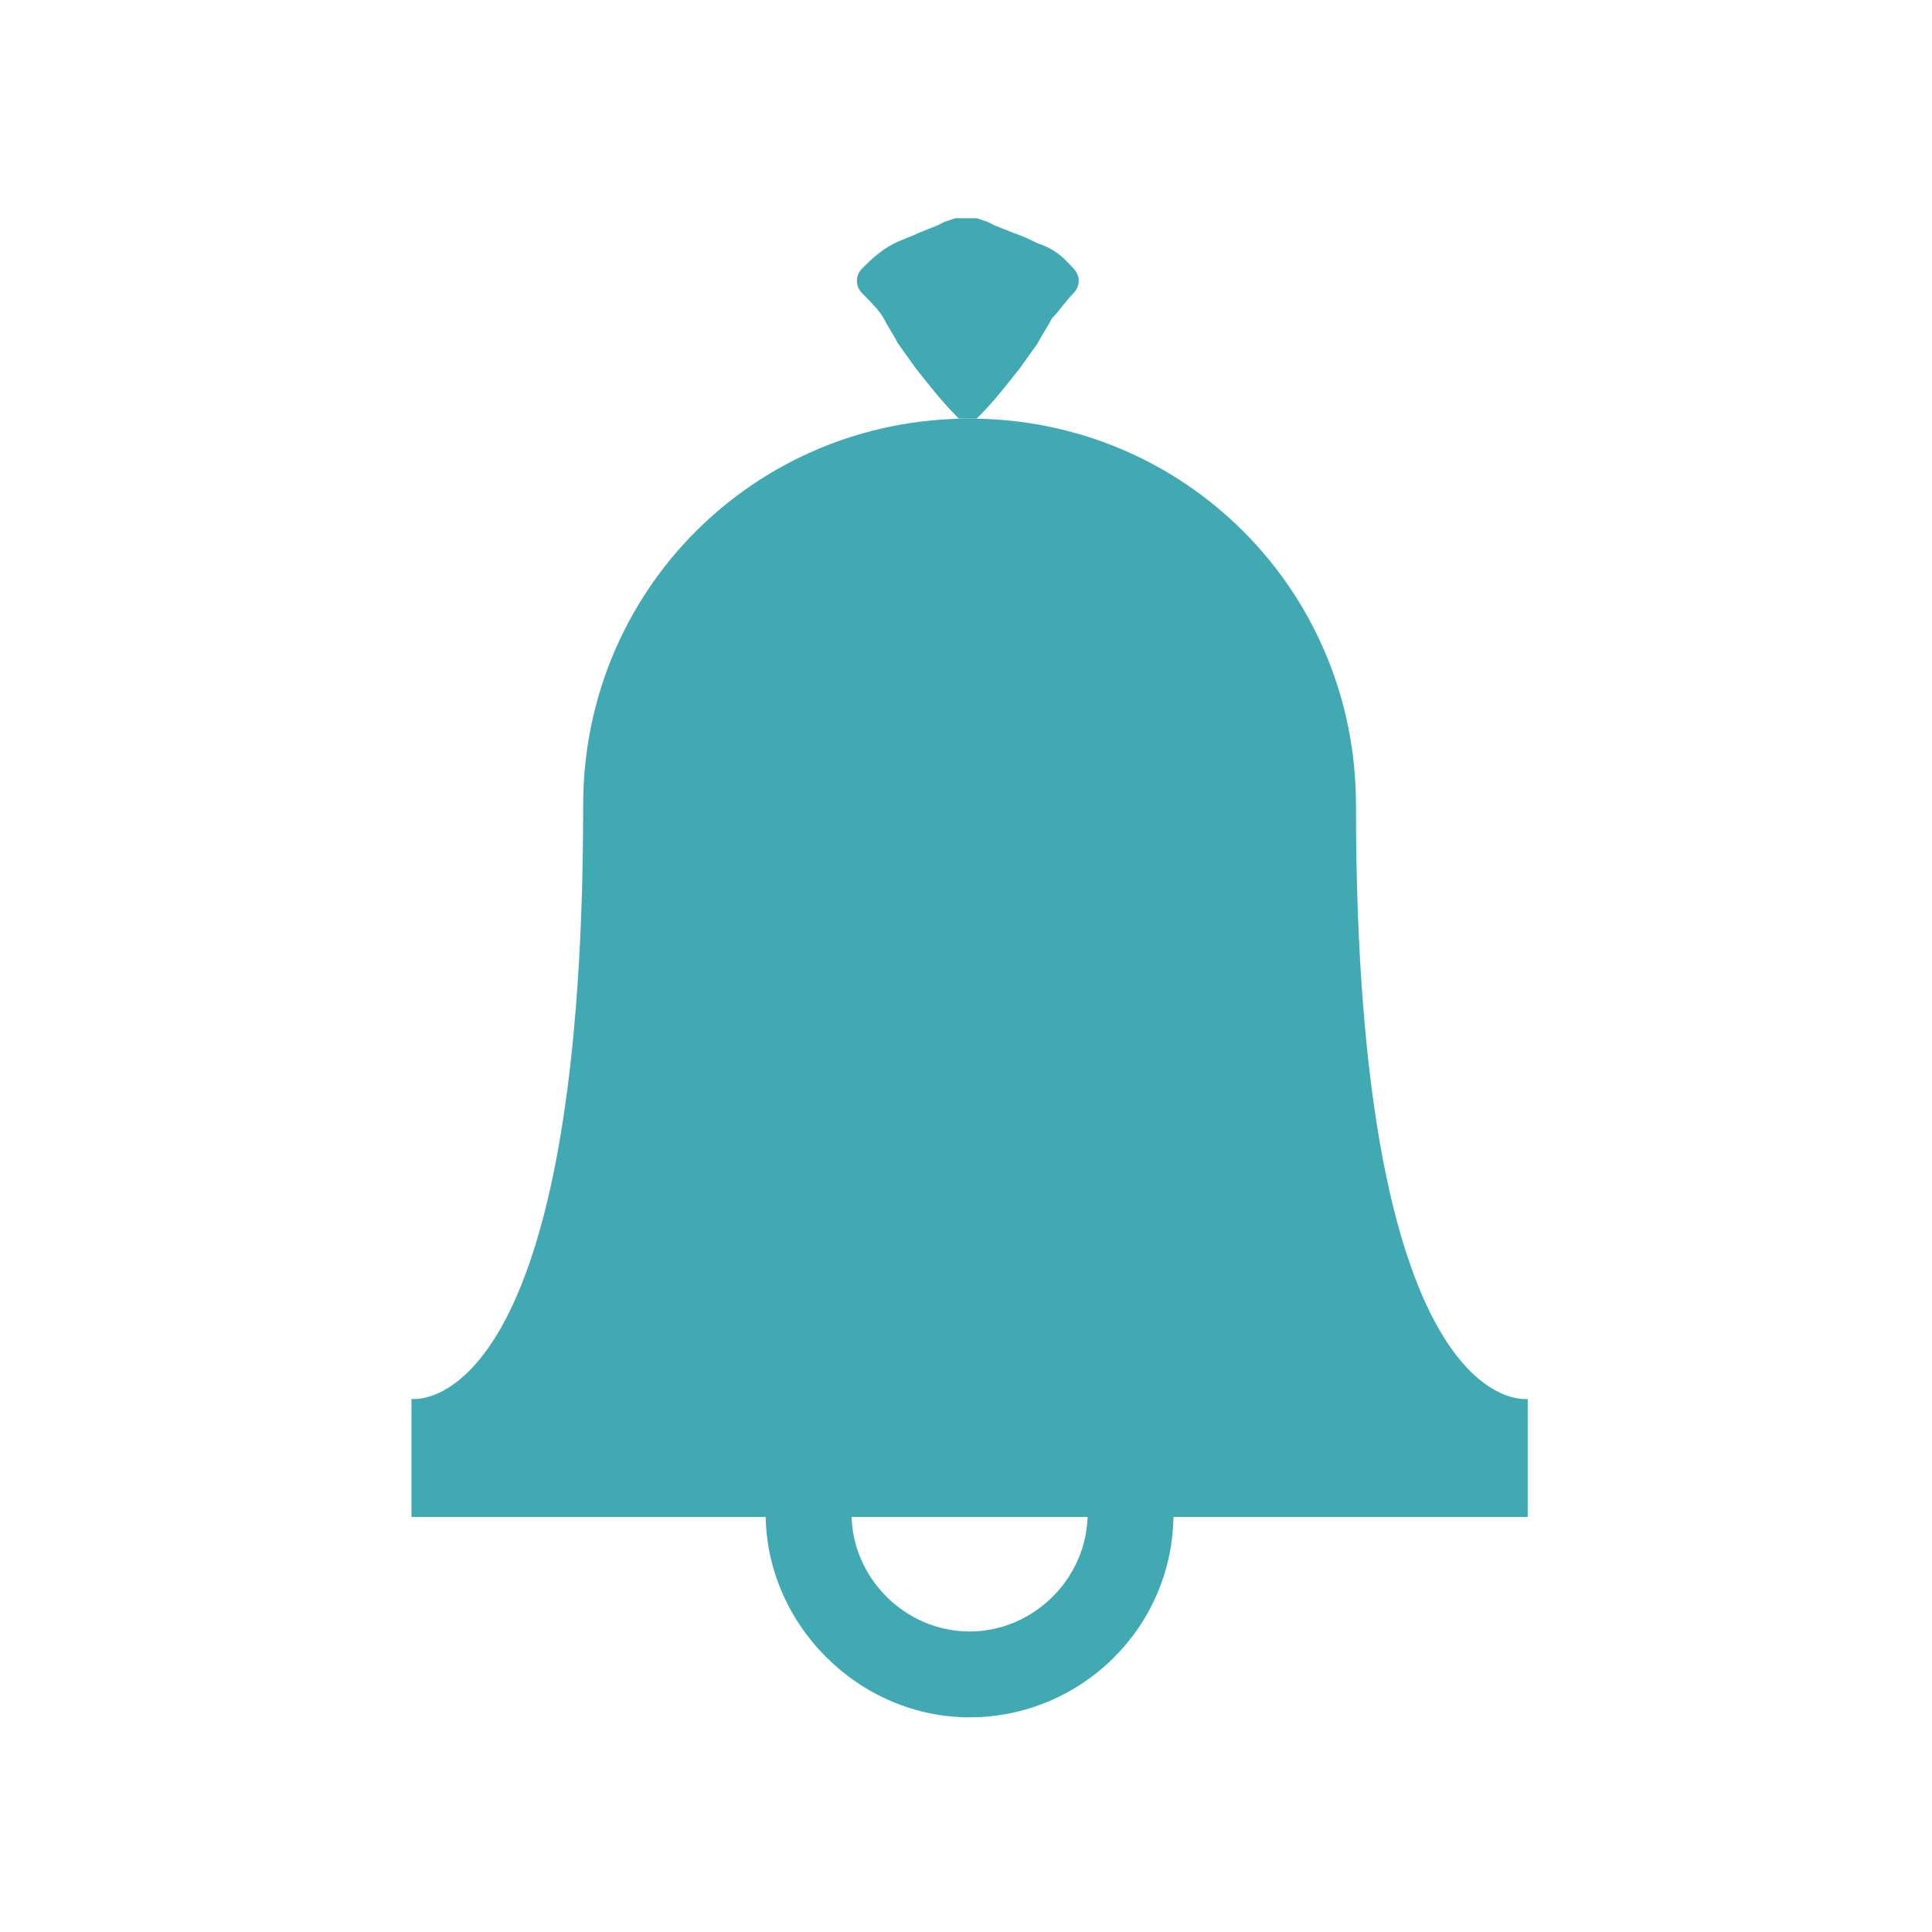
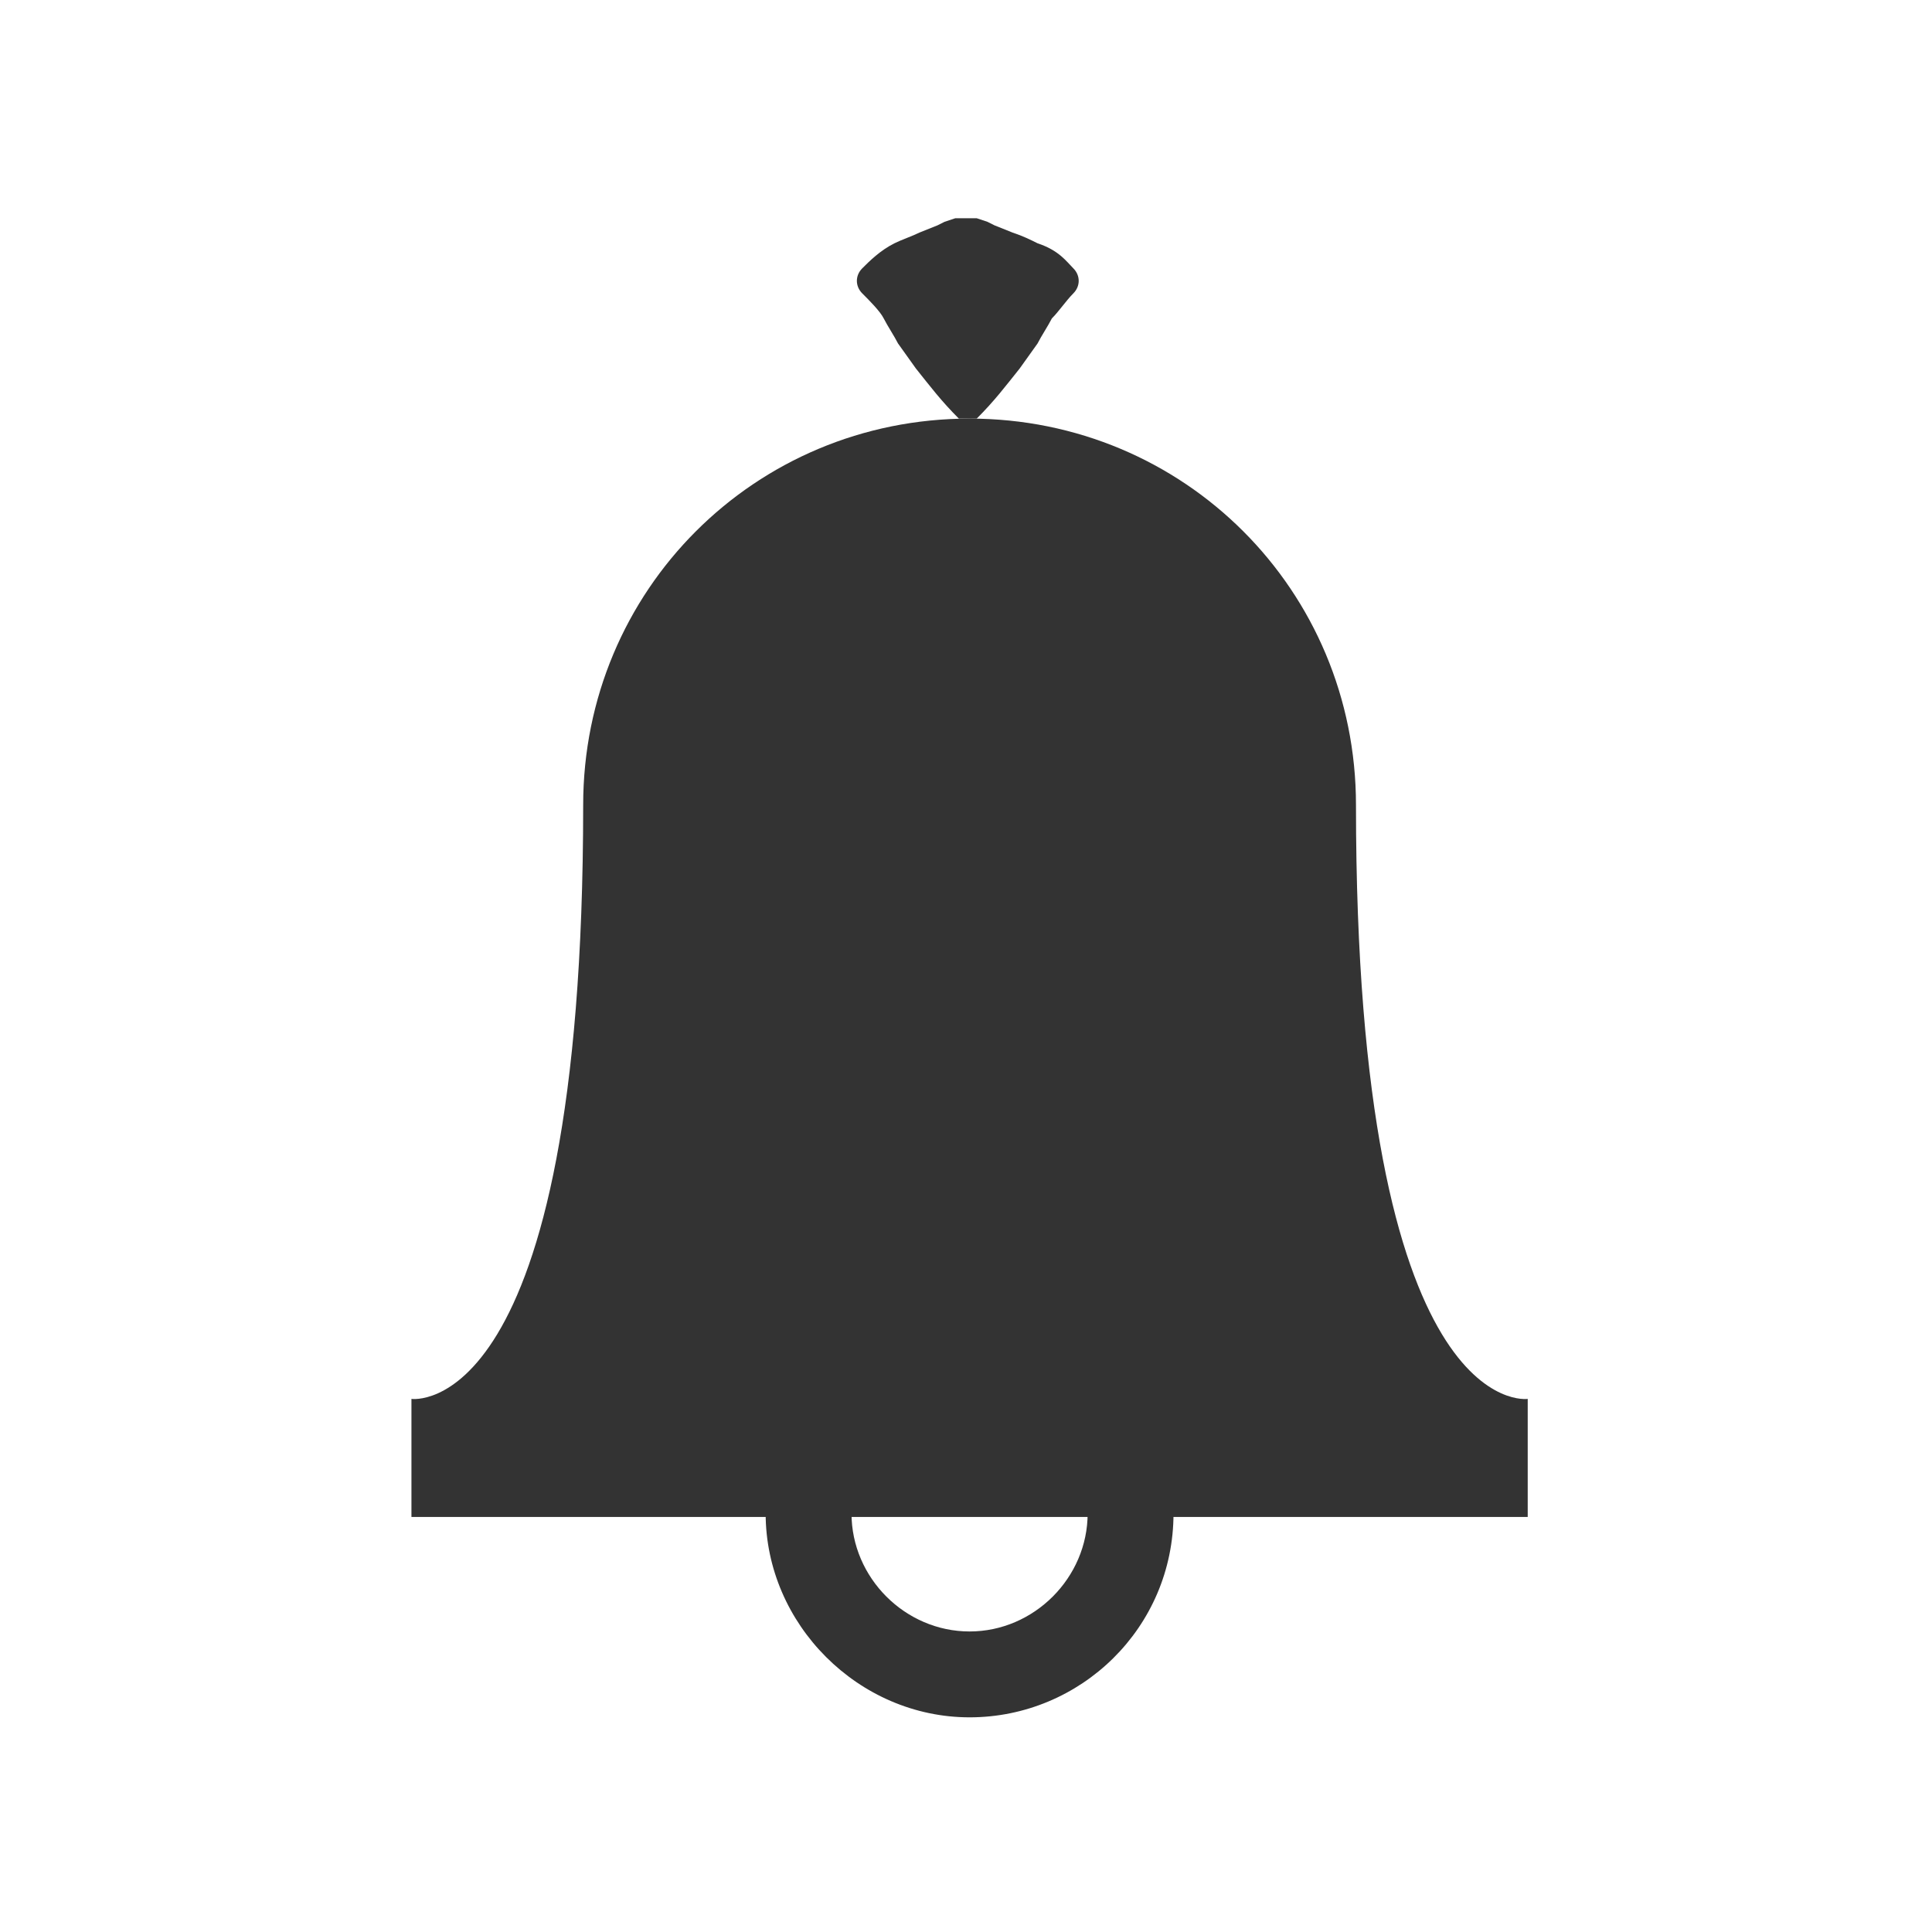
<svg xmlns="http://www.w3.org/2000/svg" version="1.1" id="Слой_1" x="0px" y="0px" viewBox="0 0 54 54" style="enable-background:new 0 0 54 54;" xml:space="preserve">
  <style type="text/css">
	.st0{fill:none;}
- 	.st1{fill:#41A9B2;}
+ 	.st1{fill:#333333;}
</style>
  <g>
    <path class="st0" d="M0,0h54v54H0V0z" />
    <g>
      <path class="st1" d="M16.3,22.5c0-6,4.8-10.8,10.8-10.8c6,0,10.8,4.8,10.8,10.8c0,17.3,4.8,16.6,4.8,16.6v3.3H31.9h-7.6H11.5v-3.3    C11.5,39.1,16.3,39.8,16.3,22.5" />
      <g>
        <path class="st1" d="M27.1,48c-3.1,0-5.7-2.6-5.7-5.7c0-3.1,2.6-5.7,5.7-5.7s5.7,2.6,5.7,5.7C32.8,45.5,30.2,48,27.1,48z      M27.1,39c-1.8,0-3.3,1.5-3.3,3.3c0,1.8,1.5,3.3,3.3,3.3c1.8,0,3.3-1.5,3.3-3.3C30.4,40.5,28.9,39,27.1,39z" />
      </g>
      <path class="st1" d="M26.8,11.7c-0.5-0.5-0.8-0.9-1.2-1.4l-0.5-0.7c-0.1-0.2-0.3-0.5-0.4-0.7c-0.1-0.2-0.4-0.5-0.6-0.7    c-0.2-0.2-0.2-0.5,0-0.7C24.3,7.3,24.6,7,25,6.8c0.2-0.1,0.5-0.2,0.7-0.3l0.5-0.2l0.2-0.1l0.3-0.1h0.6l0.3,0.1l0.2,0.1l0.5,0.2    c0.3,0.1,0.5,0.2,0.7,0.3C29.6,7,29.8,7.3,30,7.5c0.2,0.2,0.2,0.5,0,0.7c-0.2,0.2-0.4,0.5-0.6,0.7c-0.1,0.2-0.3,0.5-0.4,0.7    l-0.5,0.7c-0.4,0.5-0.7,0.9-1.2,1.4L26.8,11.7L26.8,11.7z" />
    </g>
  </g>
</svg>
